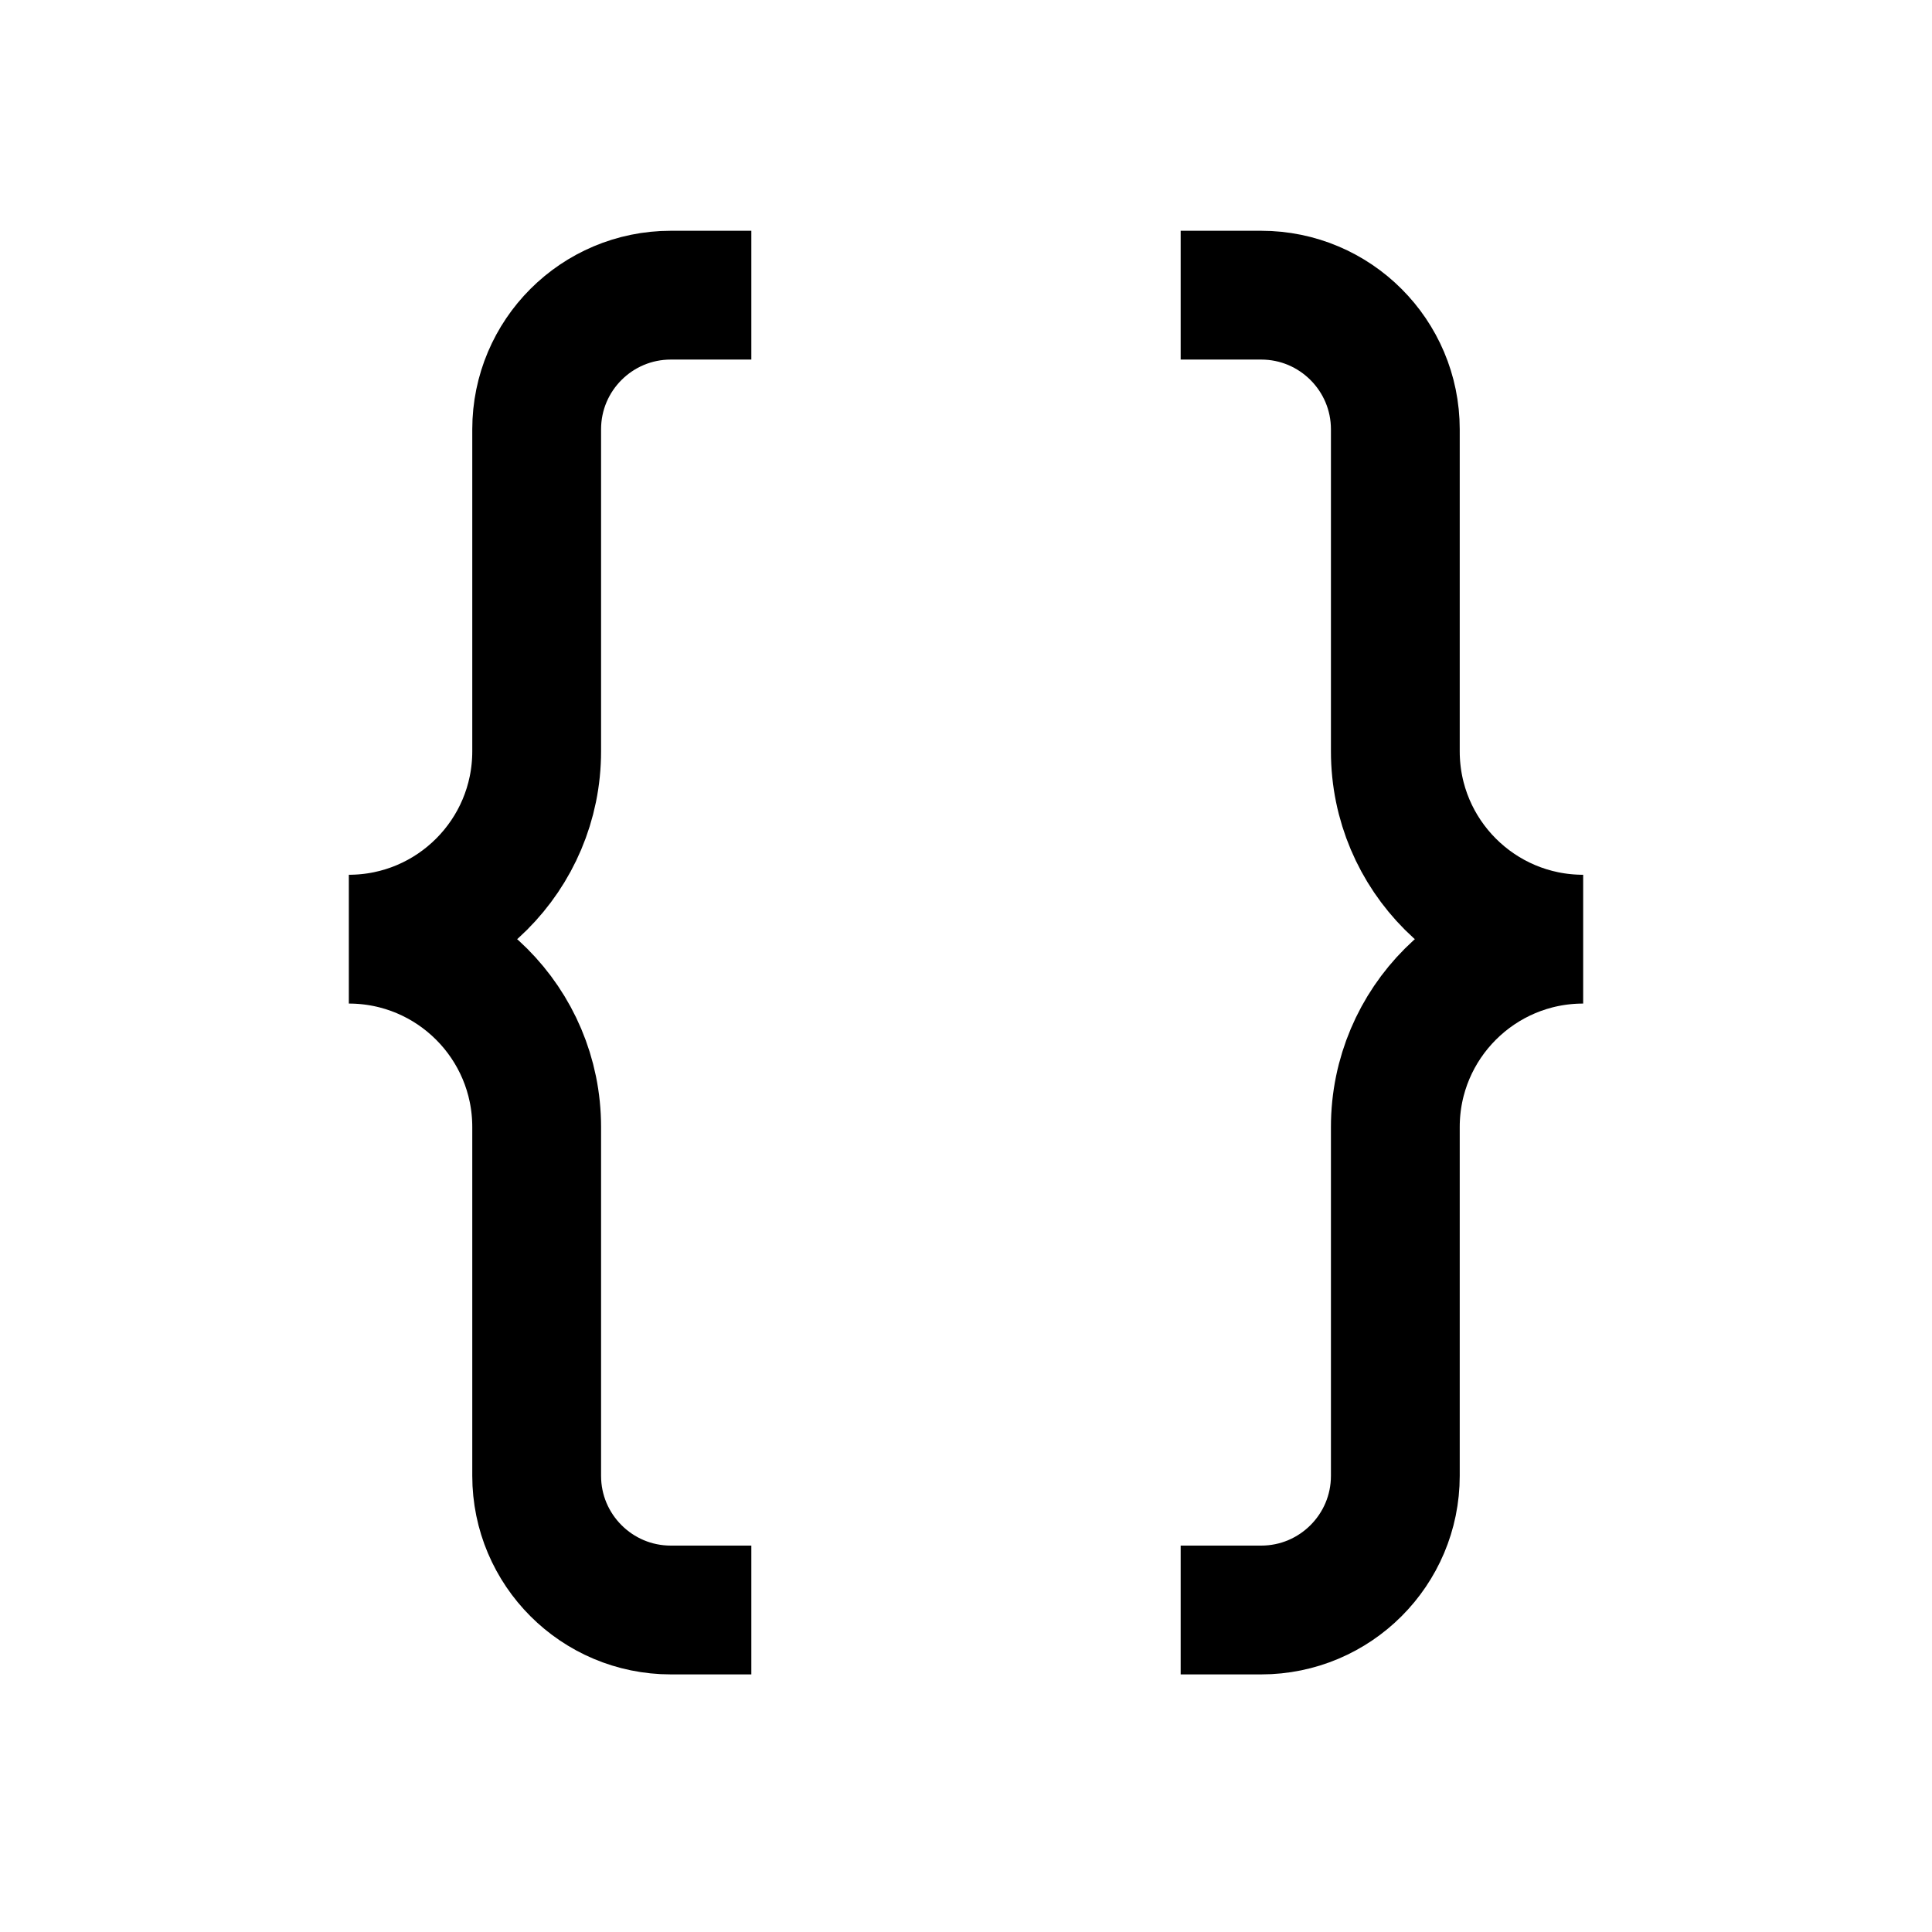
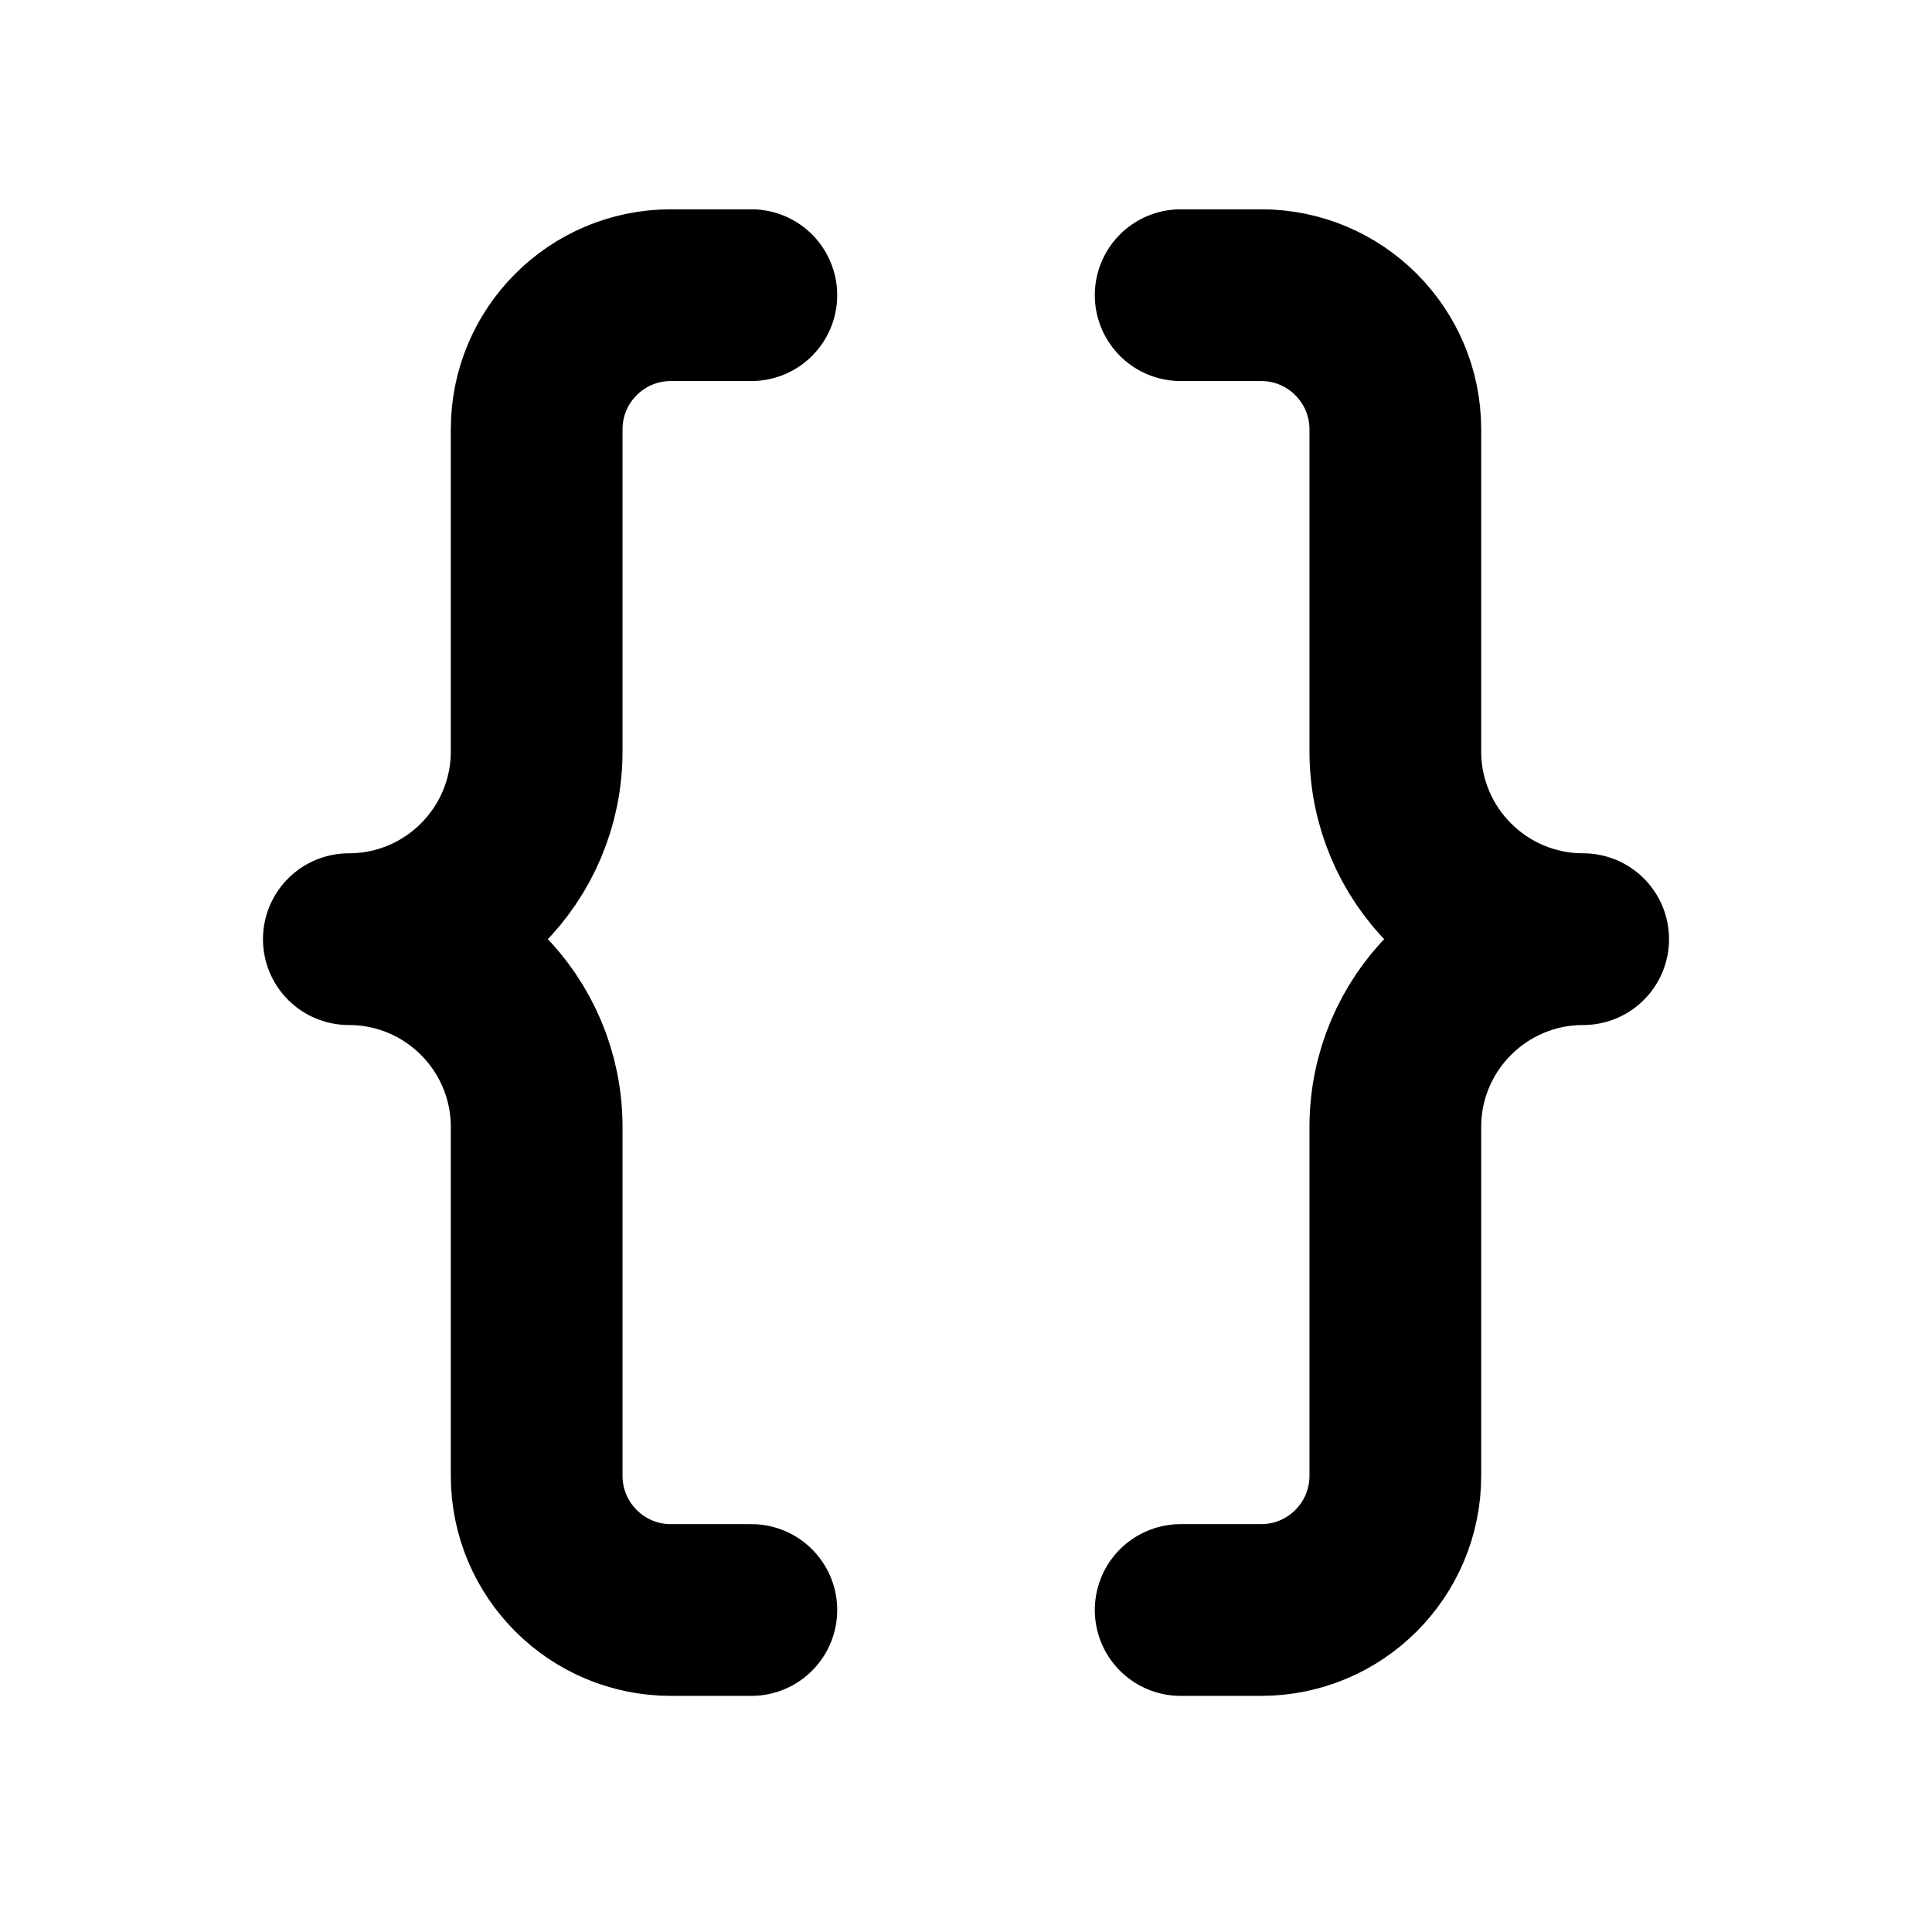
<svg xmlns="http://www.w3.org/2000/svg" viewBox="0 0 18 18" width="18" height="18">
-   <path fill="none" stroke="currentColor" stroke-width="1.2" d="M7 2.75h-.75a1.25 1.25 0 0 0-1.25 1.25v3a1.75 1.75 0 0 1-1.75 1.75A1.75 1.75 0 0 1 5 10.5v3.25c0 .69.56 1.25 1.25 1.25H7M11 2.75h.75c.69 0 1.25.56 1.25 1.25v3a1.75 1.75 0 0 0 1.75 1.75A1.75 1.75 0 0 0 13 10.5v3.25c0 .69-.56 1.25-1.25 1.25H11" />
+   <path fill="none" stroke="currentColor" stroke-width="1.6" stroke-linecap="round" stroke-linejoin="round" d="M7 2.75h-.75a1.25 1.25 0 0 0-1.25 1.25v3a1.75 1.75 0 0 1-1.75 1.75A1.75 1.75 0 0 1 5 10.5v3.25c0 .69.56 1.25 1.25 1.25H7M11 2.75h.75c.69 0 1.25.56 1.25 1.25v3a1.75 1.75 0 0 0 1.75 1.75A1.75 1.75 0 0 0 13 10.5v3.25c0 .69-.56 1.25-1.25 1.25H11" />
</svg>
